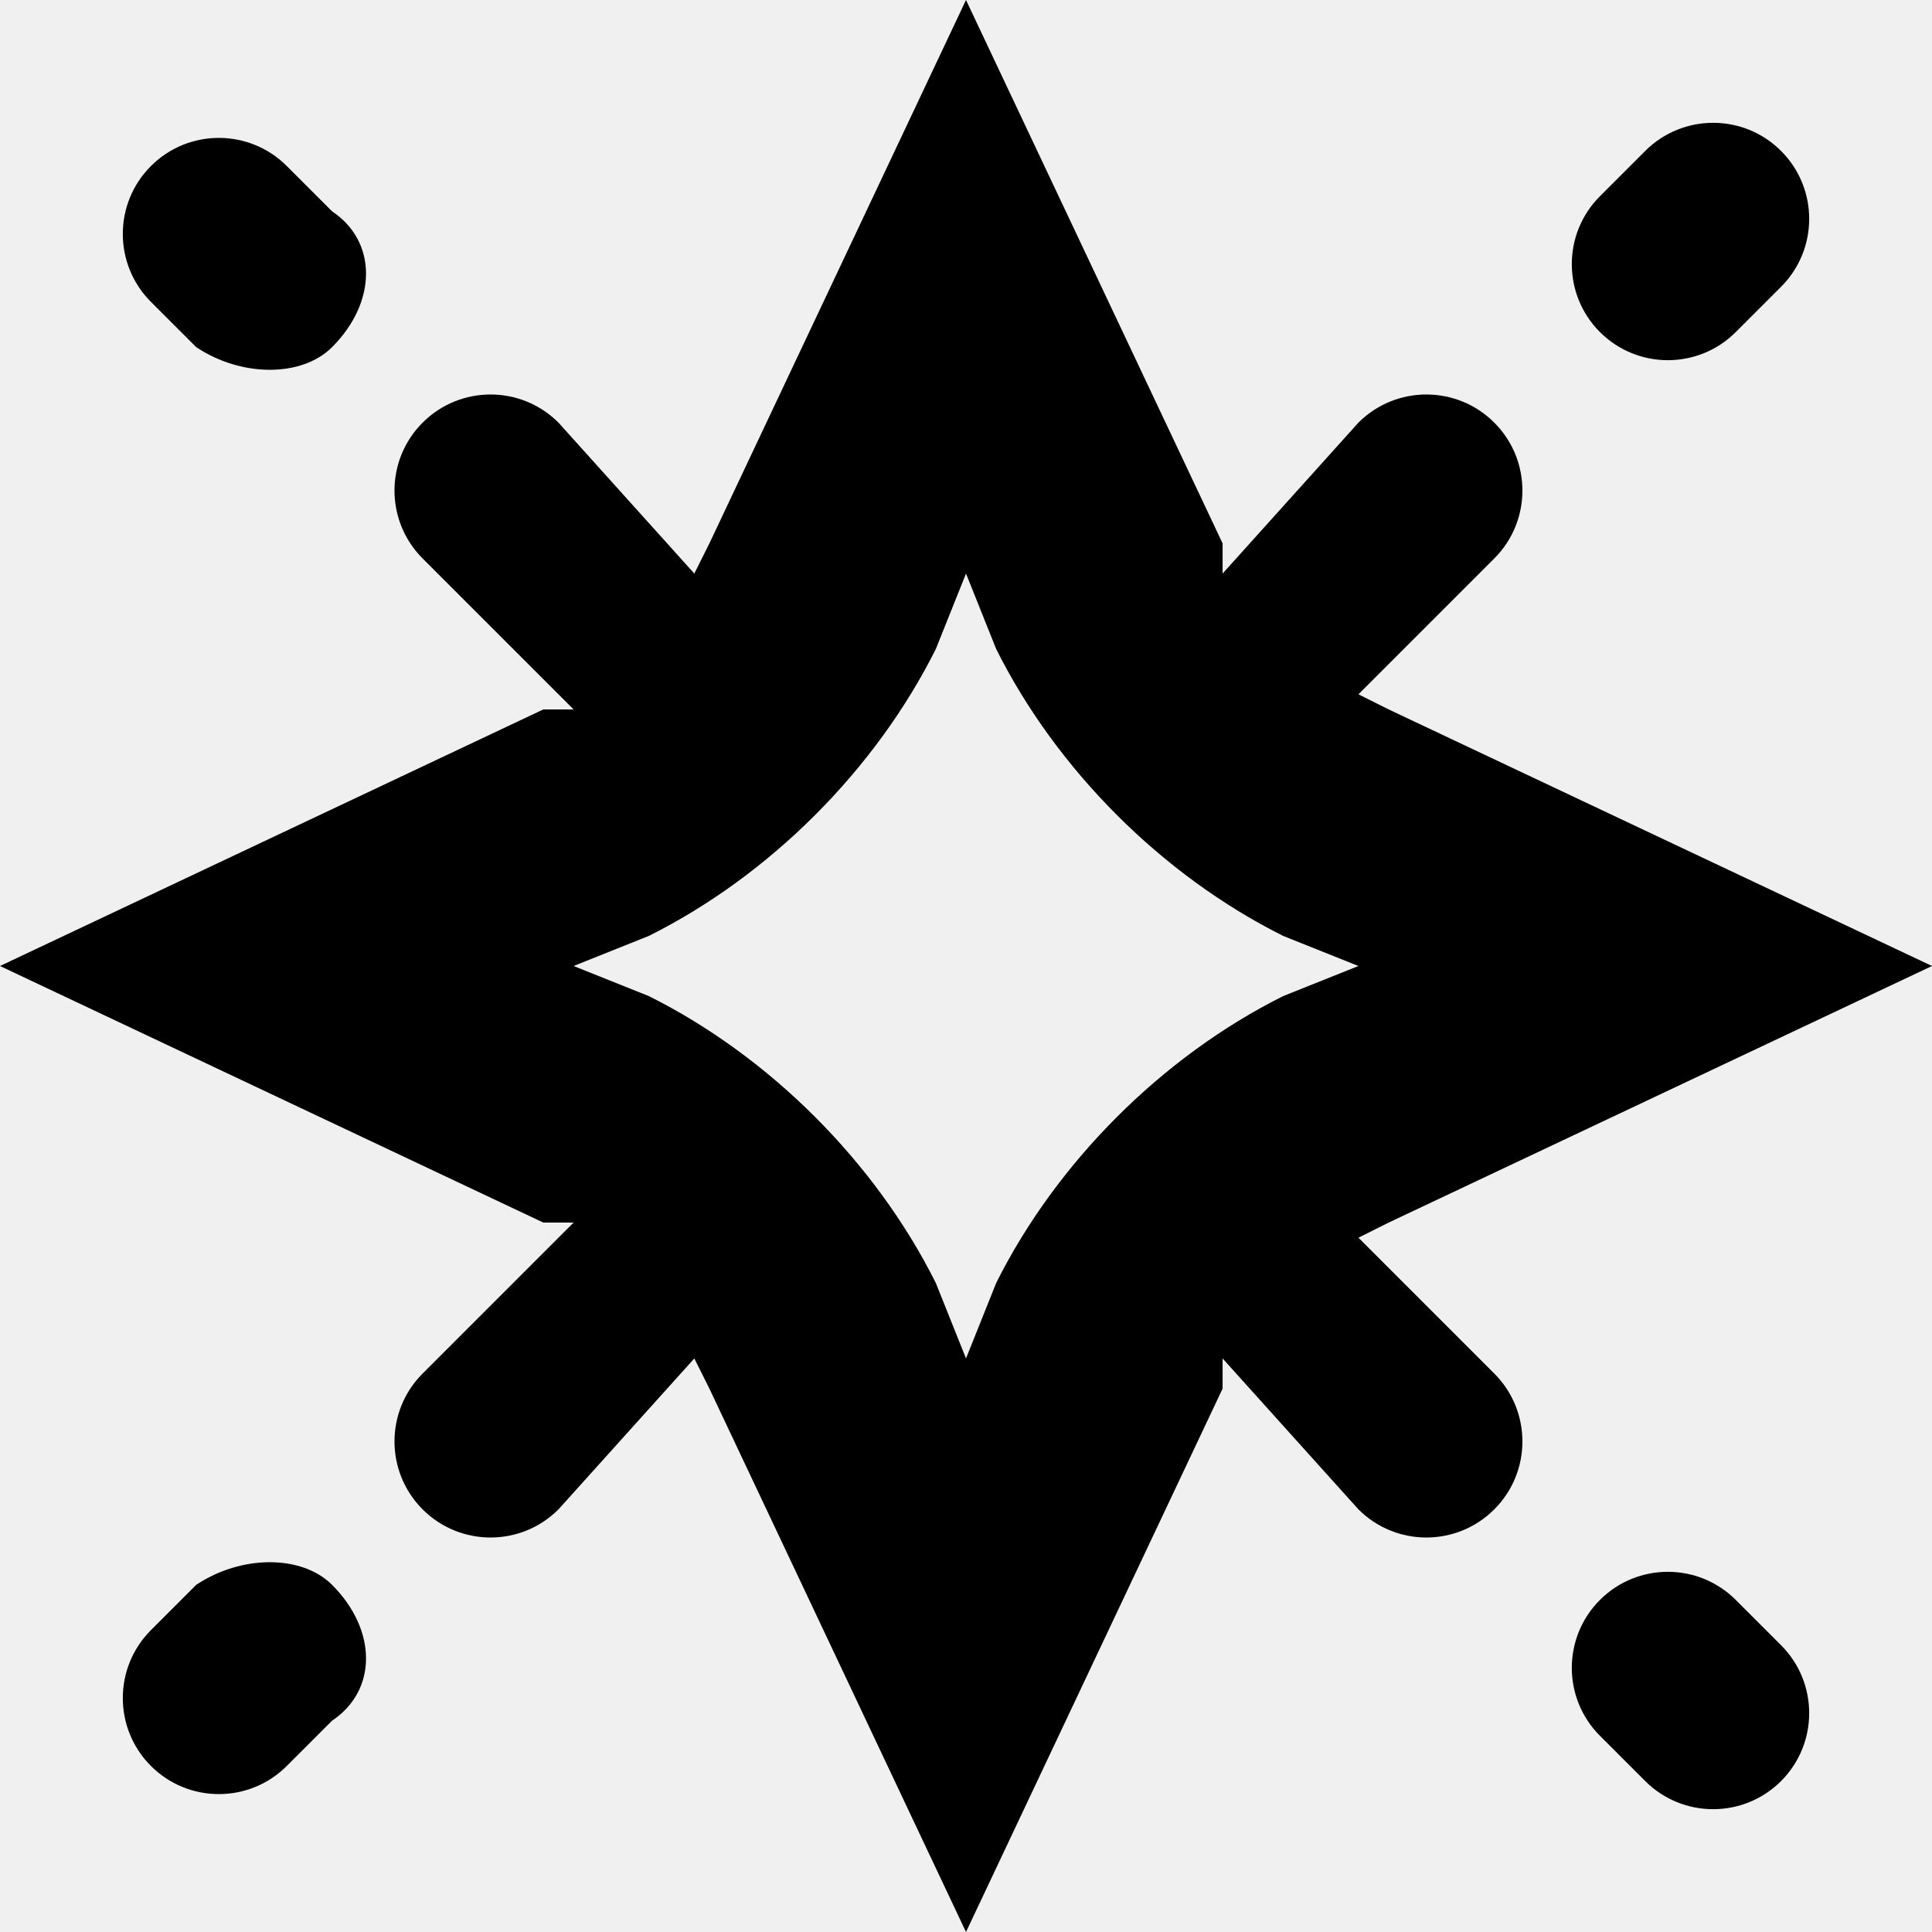
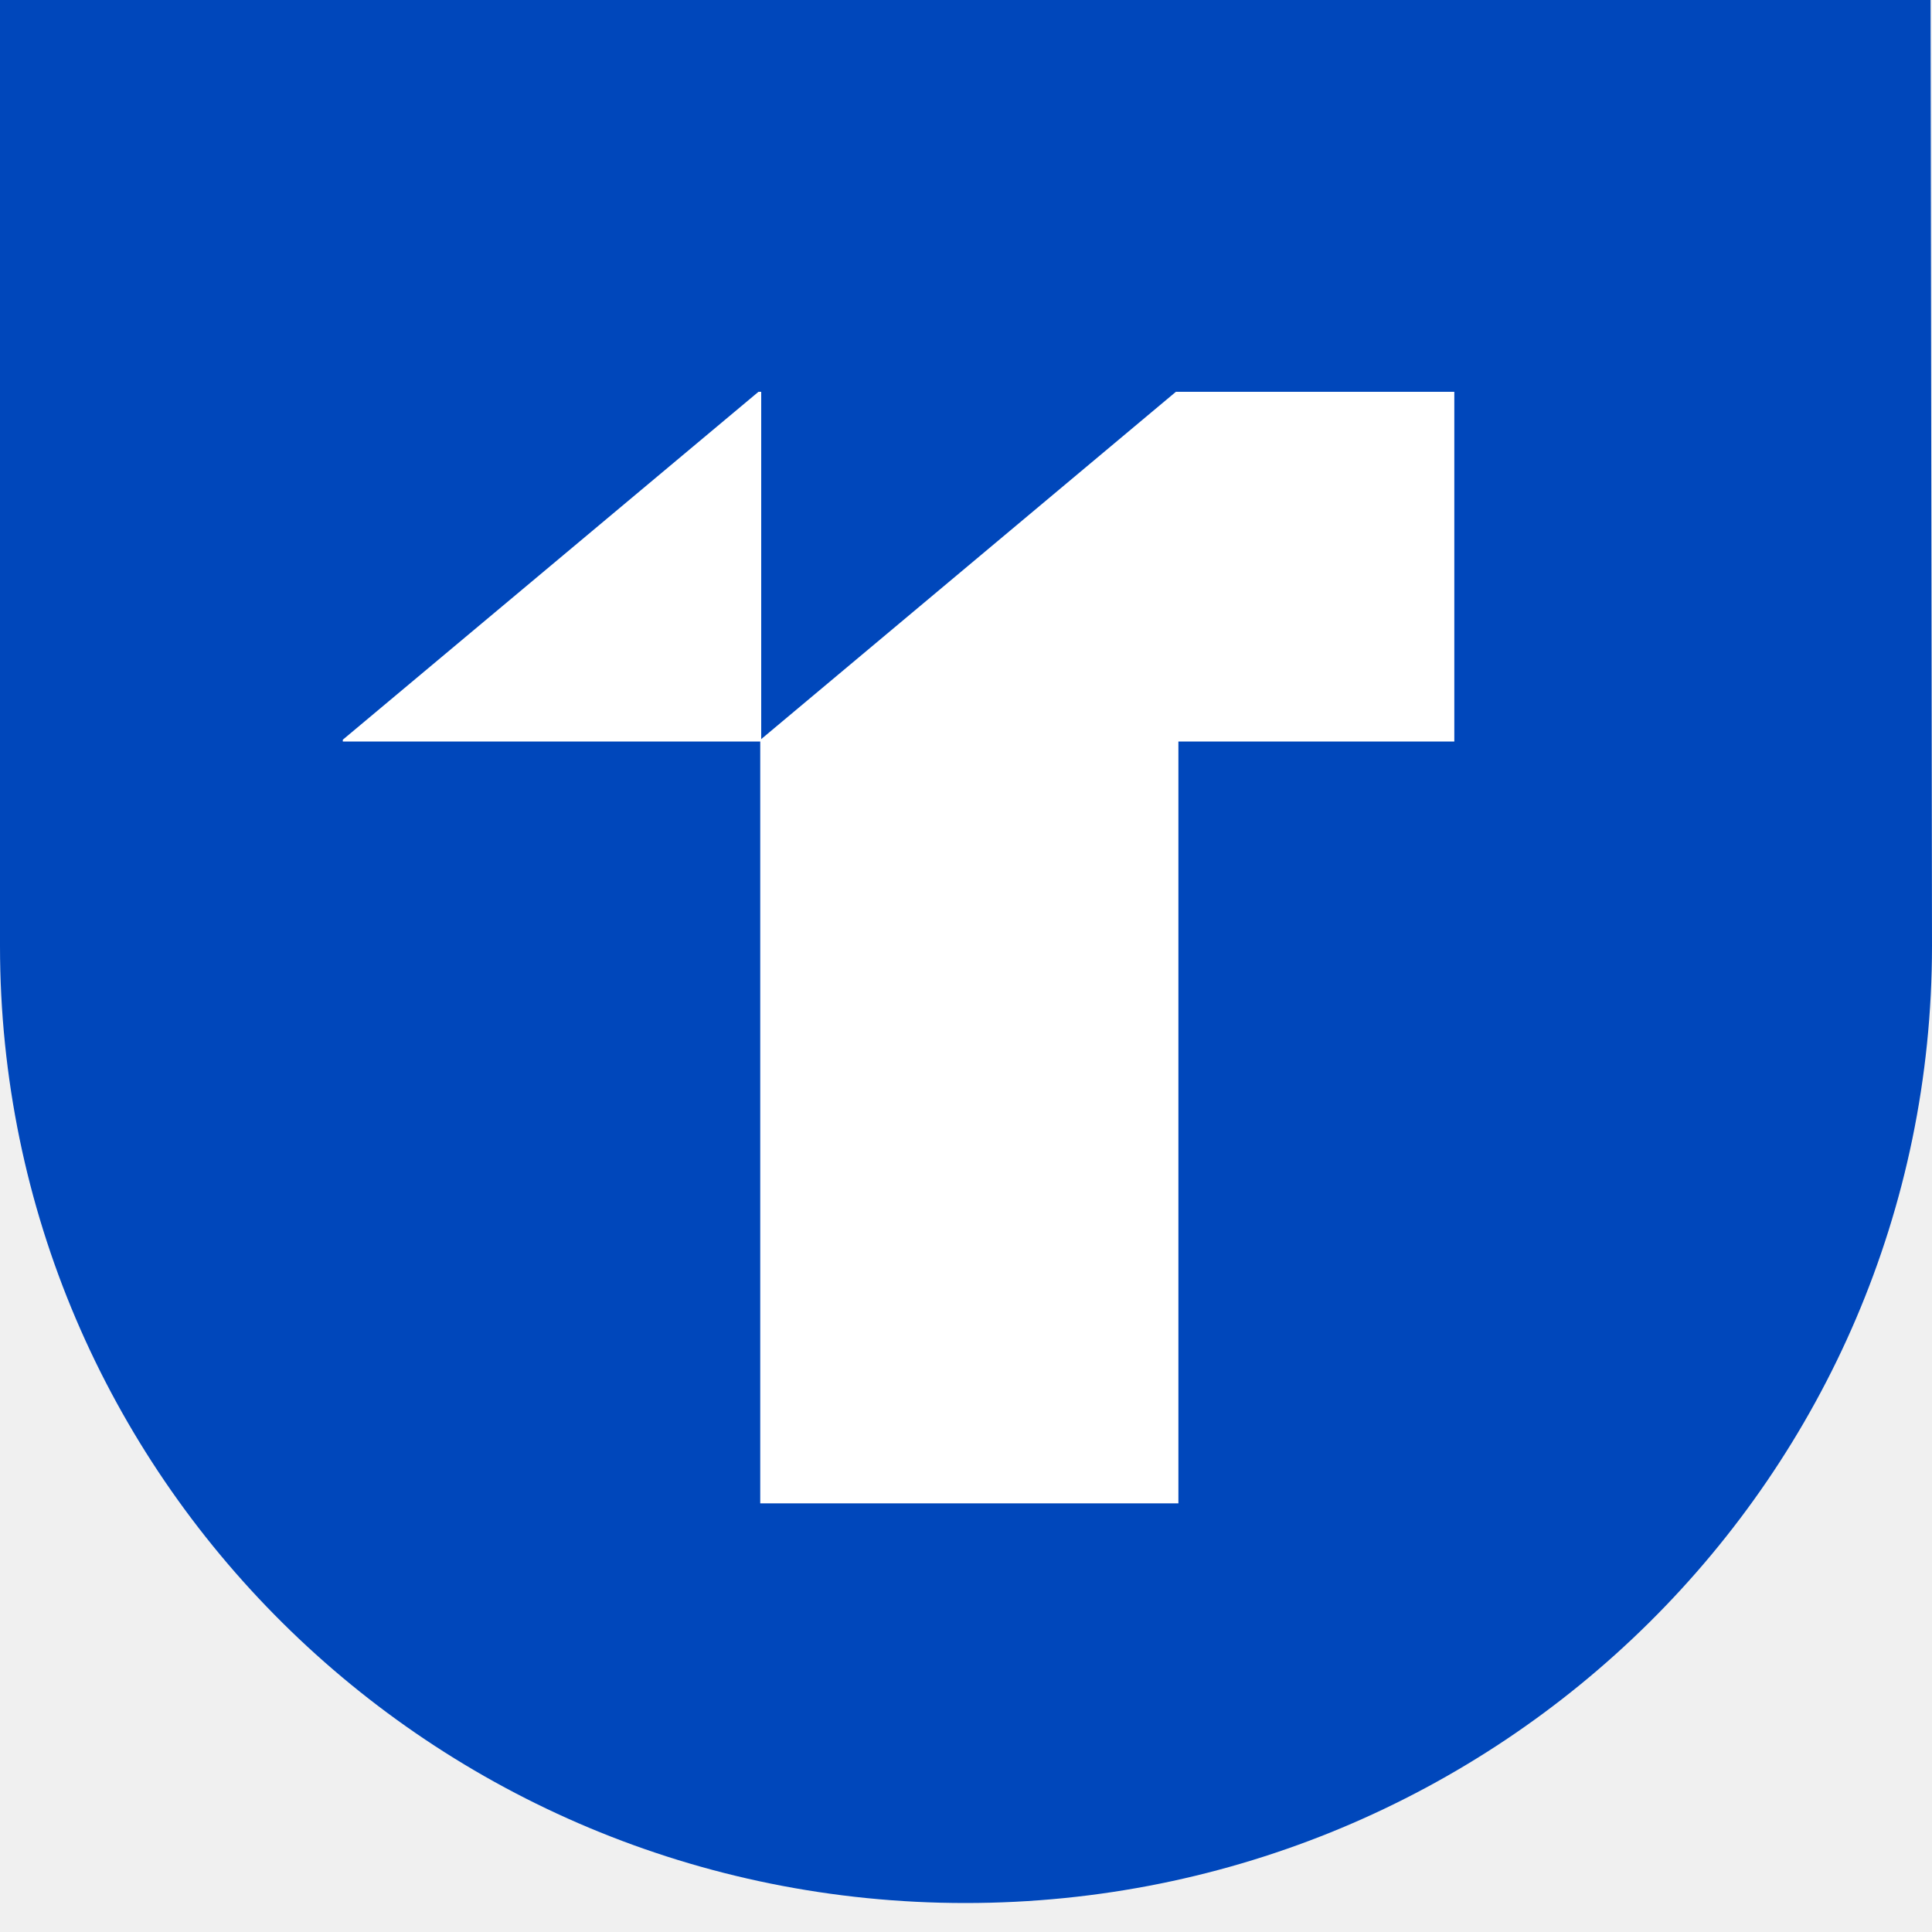
- <svg xmlns="http://www.w3.org/2000/svg" viewBox="0 0 128 128">
-   <path fill-rule="evenodd" d="M81 36 64 0 47 36l-1 2-9-10a6 6 0 0 0-9 9l10 10h-2L0 64l36 17h2L28 91a6 6 0 1 0 9 9l9-10 1 2 17 36 17-36v-2l9 10a6 6 0 1 0 9-9l-9-9 2-1 36-17-36-17-2-1 9-9a6 6 0 1 0-9-9l-9 10v-2Zm-17 2-2 5c-4 8-11 15-19 19l-5 2 5 2c8 4 15 11 19 19l2 5 2-5c4-8 11-15 19-19l5-2-5-2c-8-4-15-11-19-19l-2-5Z" clip-rule="evenodd" />
-   <path d="M118 19a6 6 0 0 0-9-9l-3 3a6 6 0 1 0 9 9l3-3Zm-96 4c-2 2-6 2-9 0l-3-3a6 6 0 1 1 9-9l3 3c3 2 3 6 0 9Zm0 82c-2-2-6-2-9 0l-3 3a6 6 0 1 0 9 9l3-3c3-2 3-6 0-9Zm96 4a6 6 0 0 1-9 9l-3-3a6 6 0 1 1 9-9l3 3Z" />
-   <style>path{fill:#000}@media (prefers-color-scheme:dark){path{fill:#fff}}</style>
+ <svg xmlns="http://www.w3.org/2000/svg" width="16px" height="16px" viewBox="0 0 16 16" version="1.1">
+   <g id="favicon-svg-treblle" stroke="none" stroke-width="1" fill="none" fill-rule="evenodd">
+     <g id="BLUE-SHIELD" transform="translate(0, 0)" fill-rule="nonzero">
+       <path d="M15.988,0 L0,0 L0,7.833 C0,12.214 3.573,15.76 7.995,15.76 C12.417,15.76 16,12.214 16,7.833" id="Path" fill="#0047BB" />
+       <polygon id="Path" fill="#FFFFFF" points="9.759 3.245 9.738 3.245 6.304 6.121 6.304 3.245 6.281 3.245 2.839 6.126 2.839 6.141 6.296 6.141 6.296 12.45 9.759 12.45 9.759 6.141 12.044 6.141 12.044 3.245" />
+     </g>
+   </g>
</svg>
